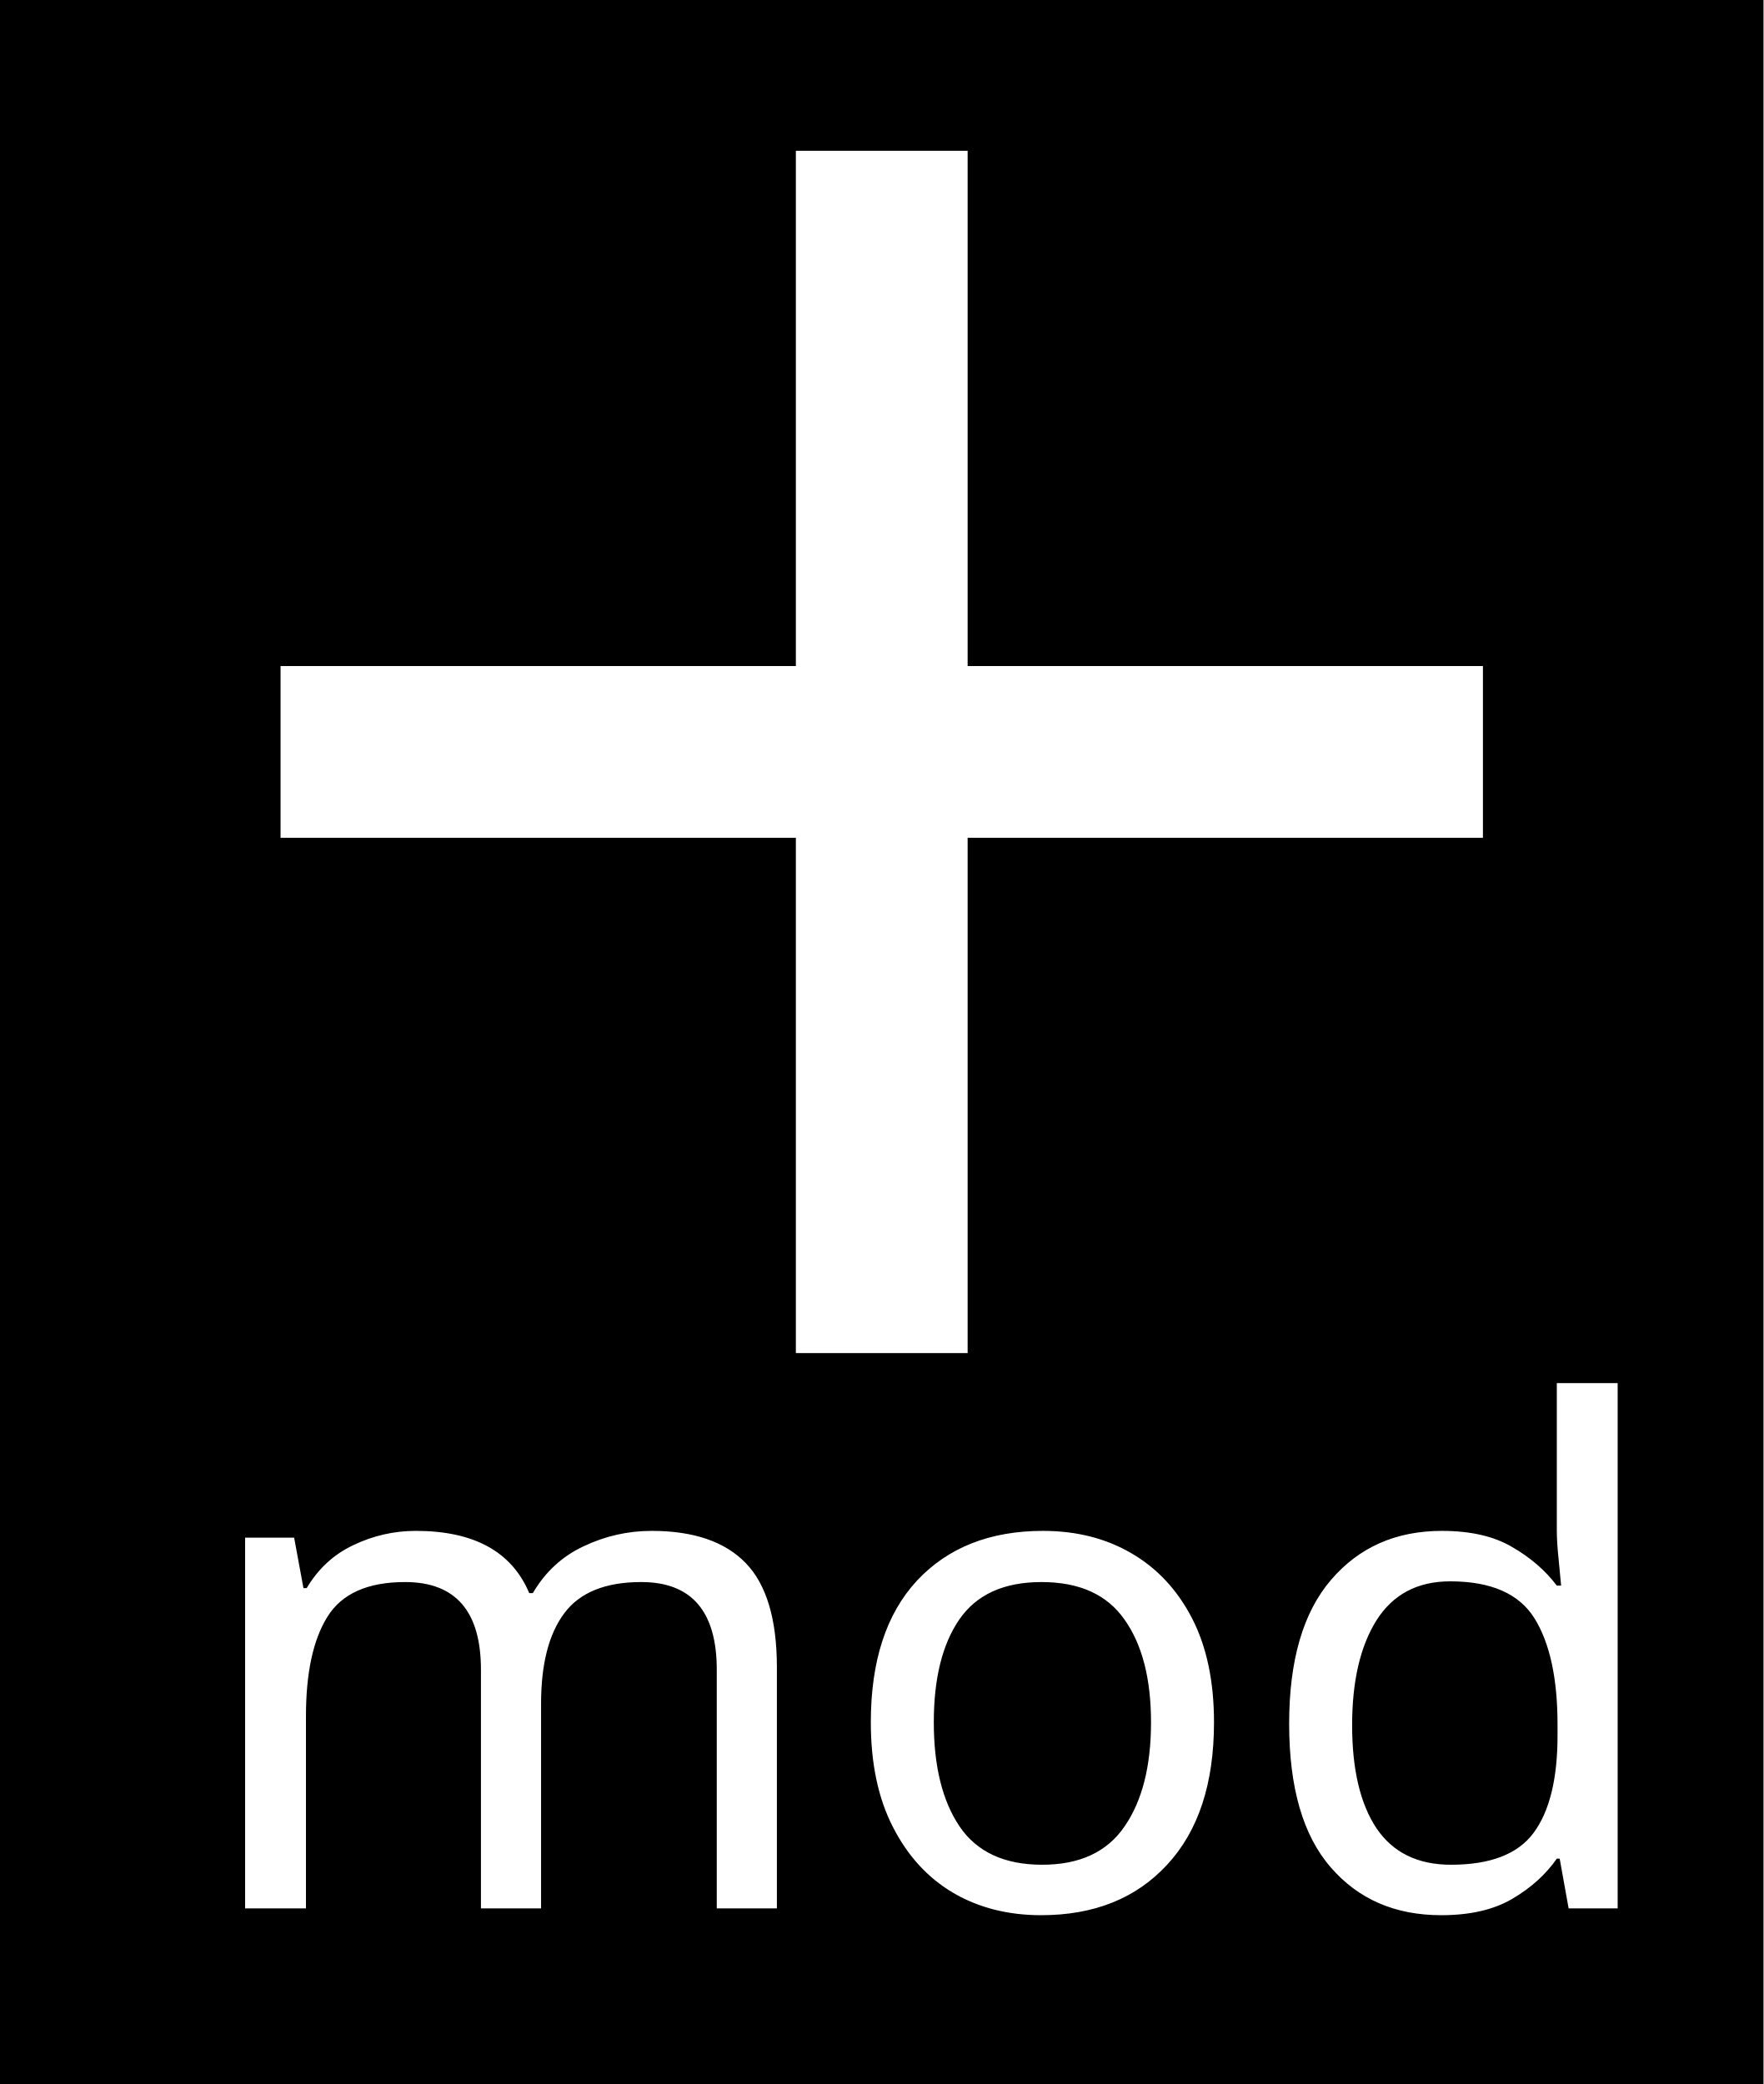
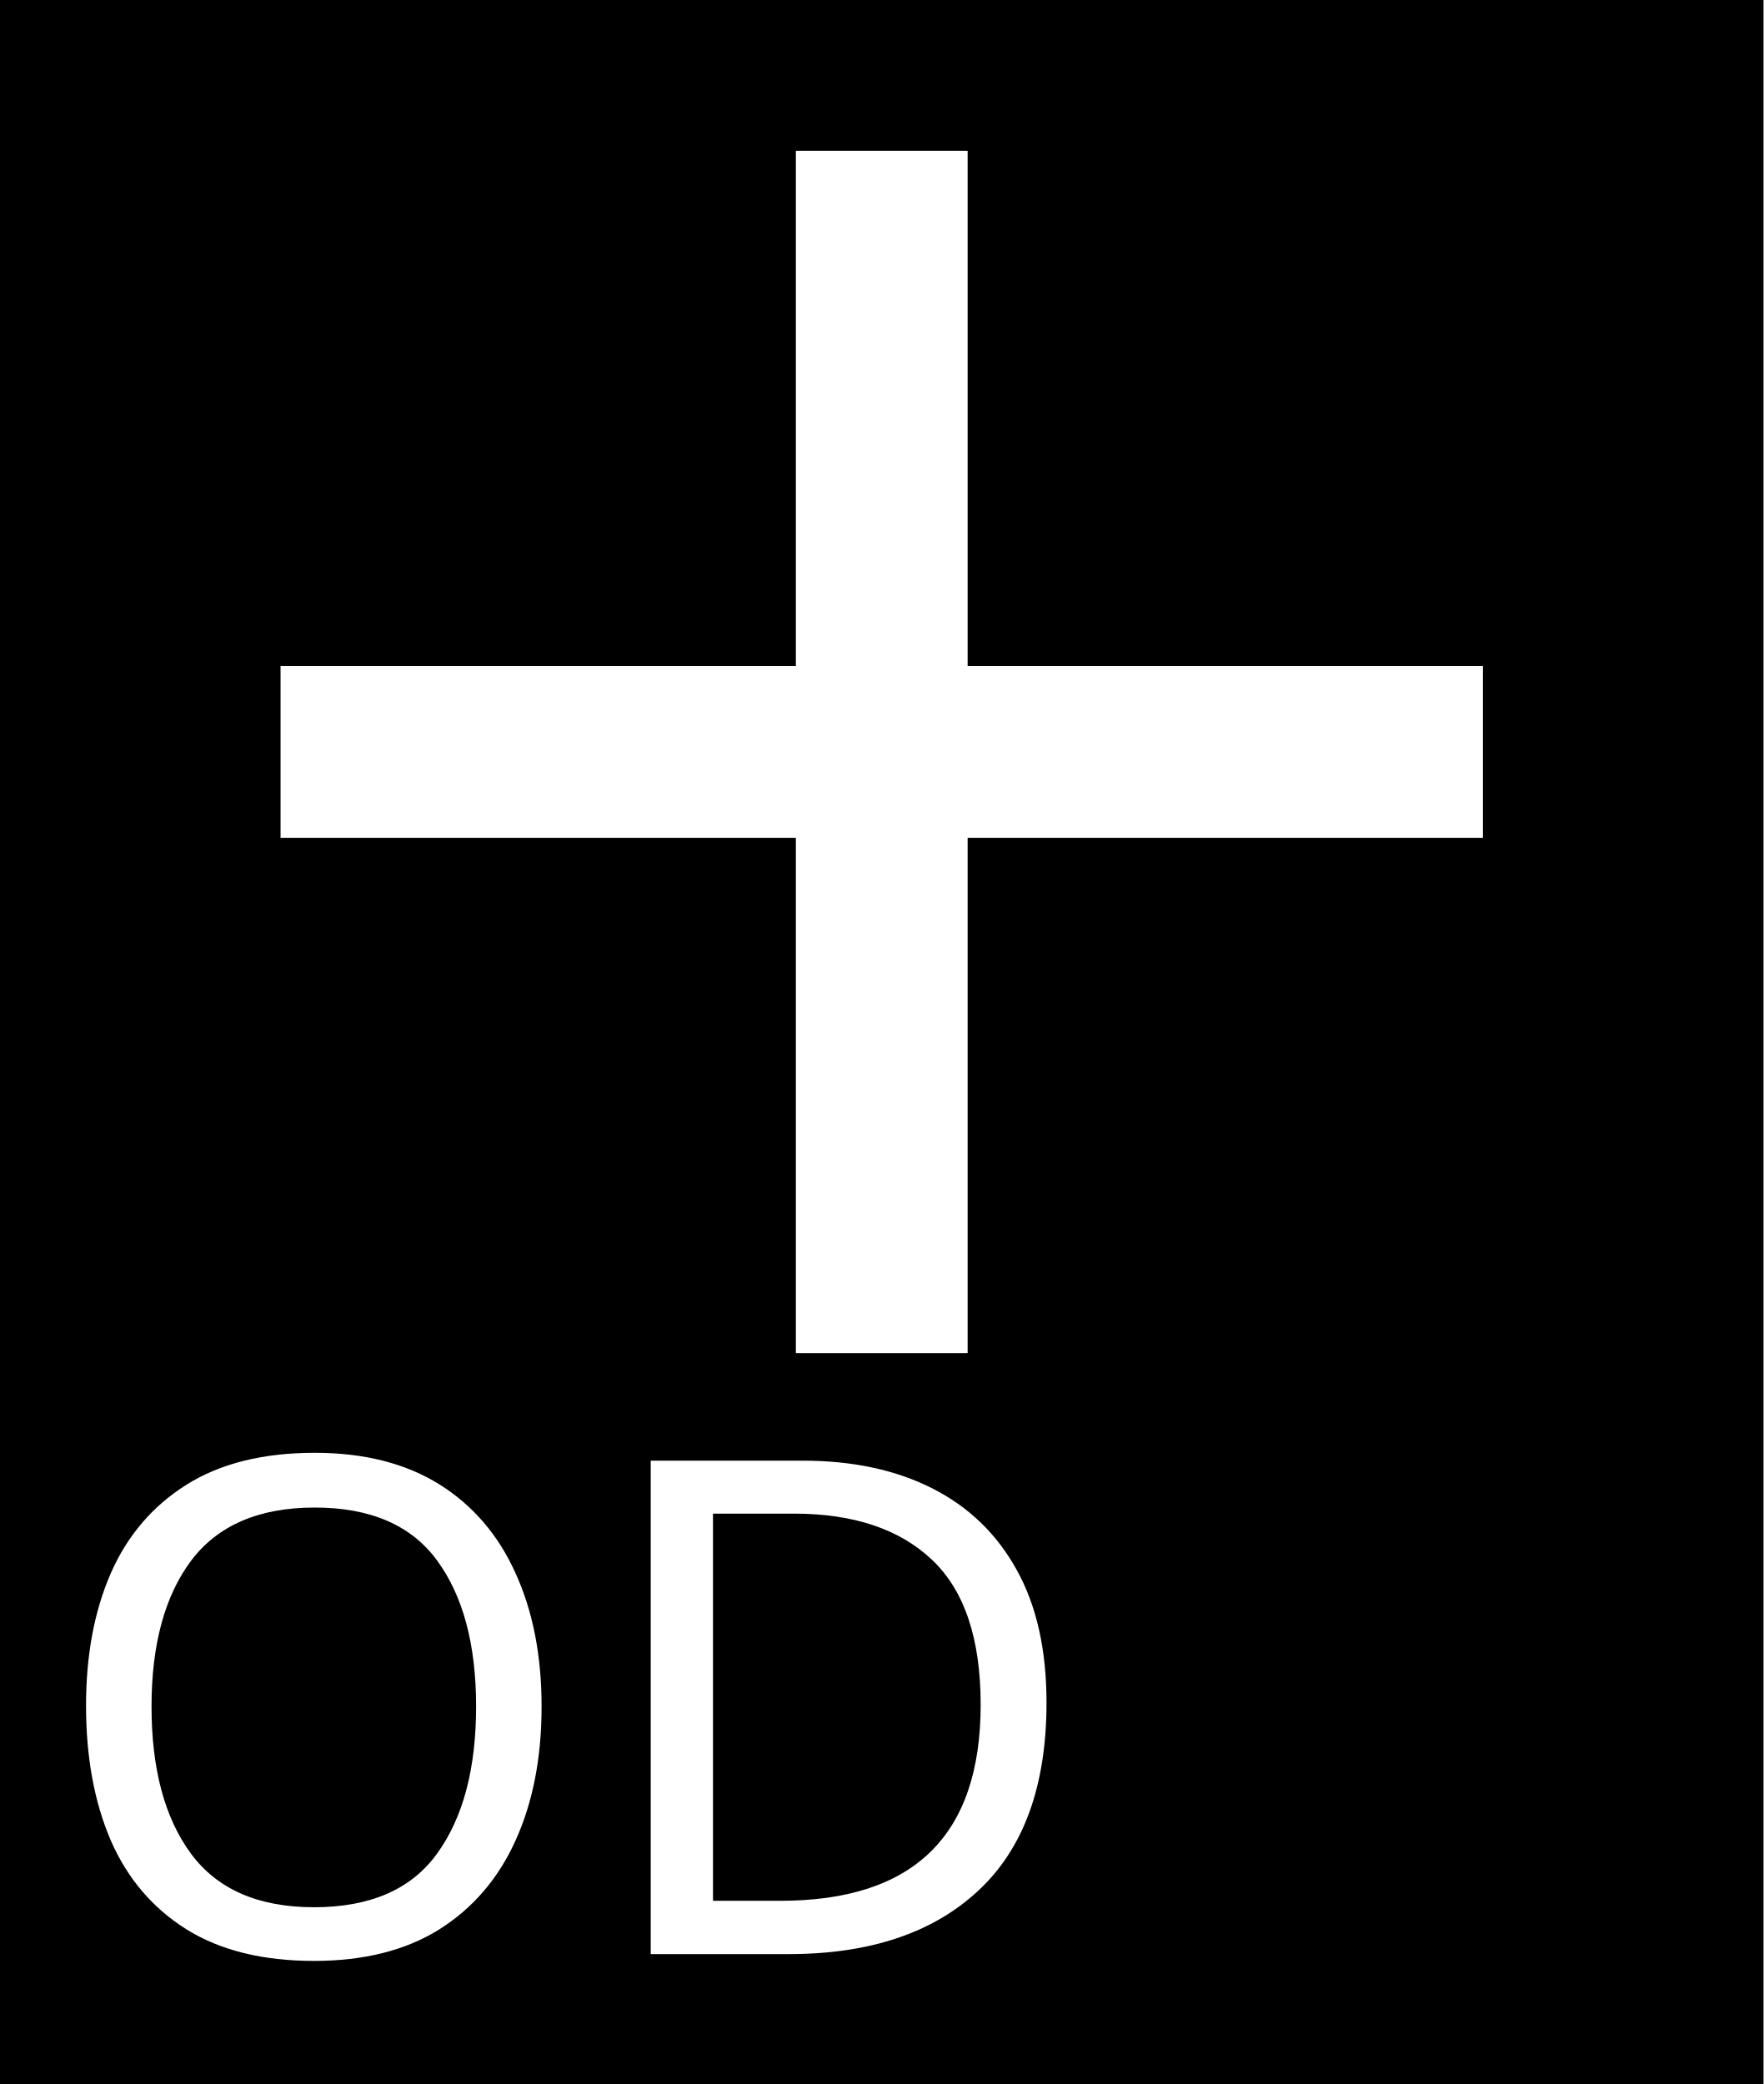
<svg xmlns="http://www.w3.org/2000/svg" version="1.1" width="77" height="91" viewBox="0 0 77 91" id="svg4">
  <defs id="defs8" />
  <rect style="fill:#000000;fill-opacity:1;stroke-width:4;stroke-linecap:round;stroke-linejoin:round" id="rect9407" width="77" height="91" x="0" y="0" />
  <g id="g7854-3" transform="translate(19.52311,8.441363)">
-     <text xml:space="preserve" style="font-size:30.188px;line-height:1.25;font-family:osifont;-inkscape-font-specification:osifont;fill:#ffffff;fill-opacity:1;stroke-width:0.755" x="-11.381" y="74.89" id="text5896-6">
-       <tspan id="tspan5894-7" x="-11.381" y="74.89" style="stroke-width:0.755">mod</tspan>
-     </text>
+     <g id="g458" transform="translate(-12.41472,-8.441055)">
+       <text xml:space="preserve" style="font-size:30.188px;line-height:1.25;font-family:osifont;-inkscape-font-specification:osifont;fill:#ffffff;fill-opacity:1;stroke-width:0.755" x="31.392" y="85.331" id="text5896-6-3-3-3">
+         <tspan id="tspan5894-7-6-6-6" x="31.392" y="85.331" style="text-align:center;text-anchor:middle;stroke-width:0.755">MOD</tspan>
+       </text>
+     </g>
  </g>
  <path d="m 64.75,36.584 h -22.5 v 22.5 h -7.5 v -22.5 h -22.5 v -7.5 h 22.5 v -22.5 h 7.5 v 22.5 h 22.5 z" id="path2" style="fill:#ffffff;fill-opacity:1;stroke-width:3.75" />
  <g id="g5826" transform="translate(0,0.02982771)">
    <g id="g831" transform="translate(0.3380477,-3.626649)">
      <g id="g830">
        <g id="g15193" transform="translate(-0.6164398)">
          <text xml:space="preserve" style="font-size:20.362px;line-height:1.25;font-family:osifont;-inkscape-font-specification:osifont;stroke-width:0.509" x="-3.102" y="-0.937" id="text6689">
            <tspan x="-3.102" y="-0.937" style="stroke-width:0.509" id="tspan11469">modified: resized, recolored, added background, text</tspan>
          </text>
        </g>
      </g>
    </g>
  </g>
</svg>
